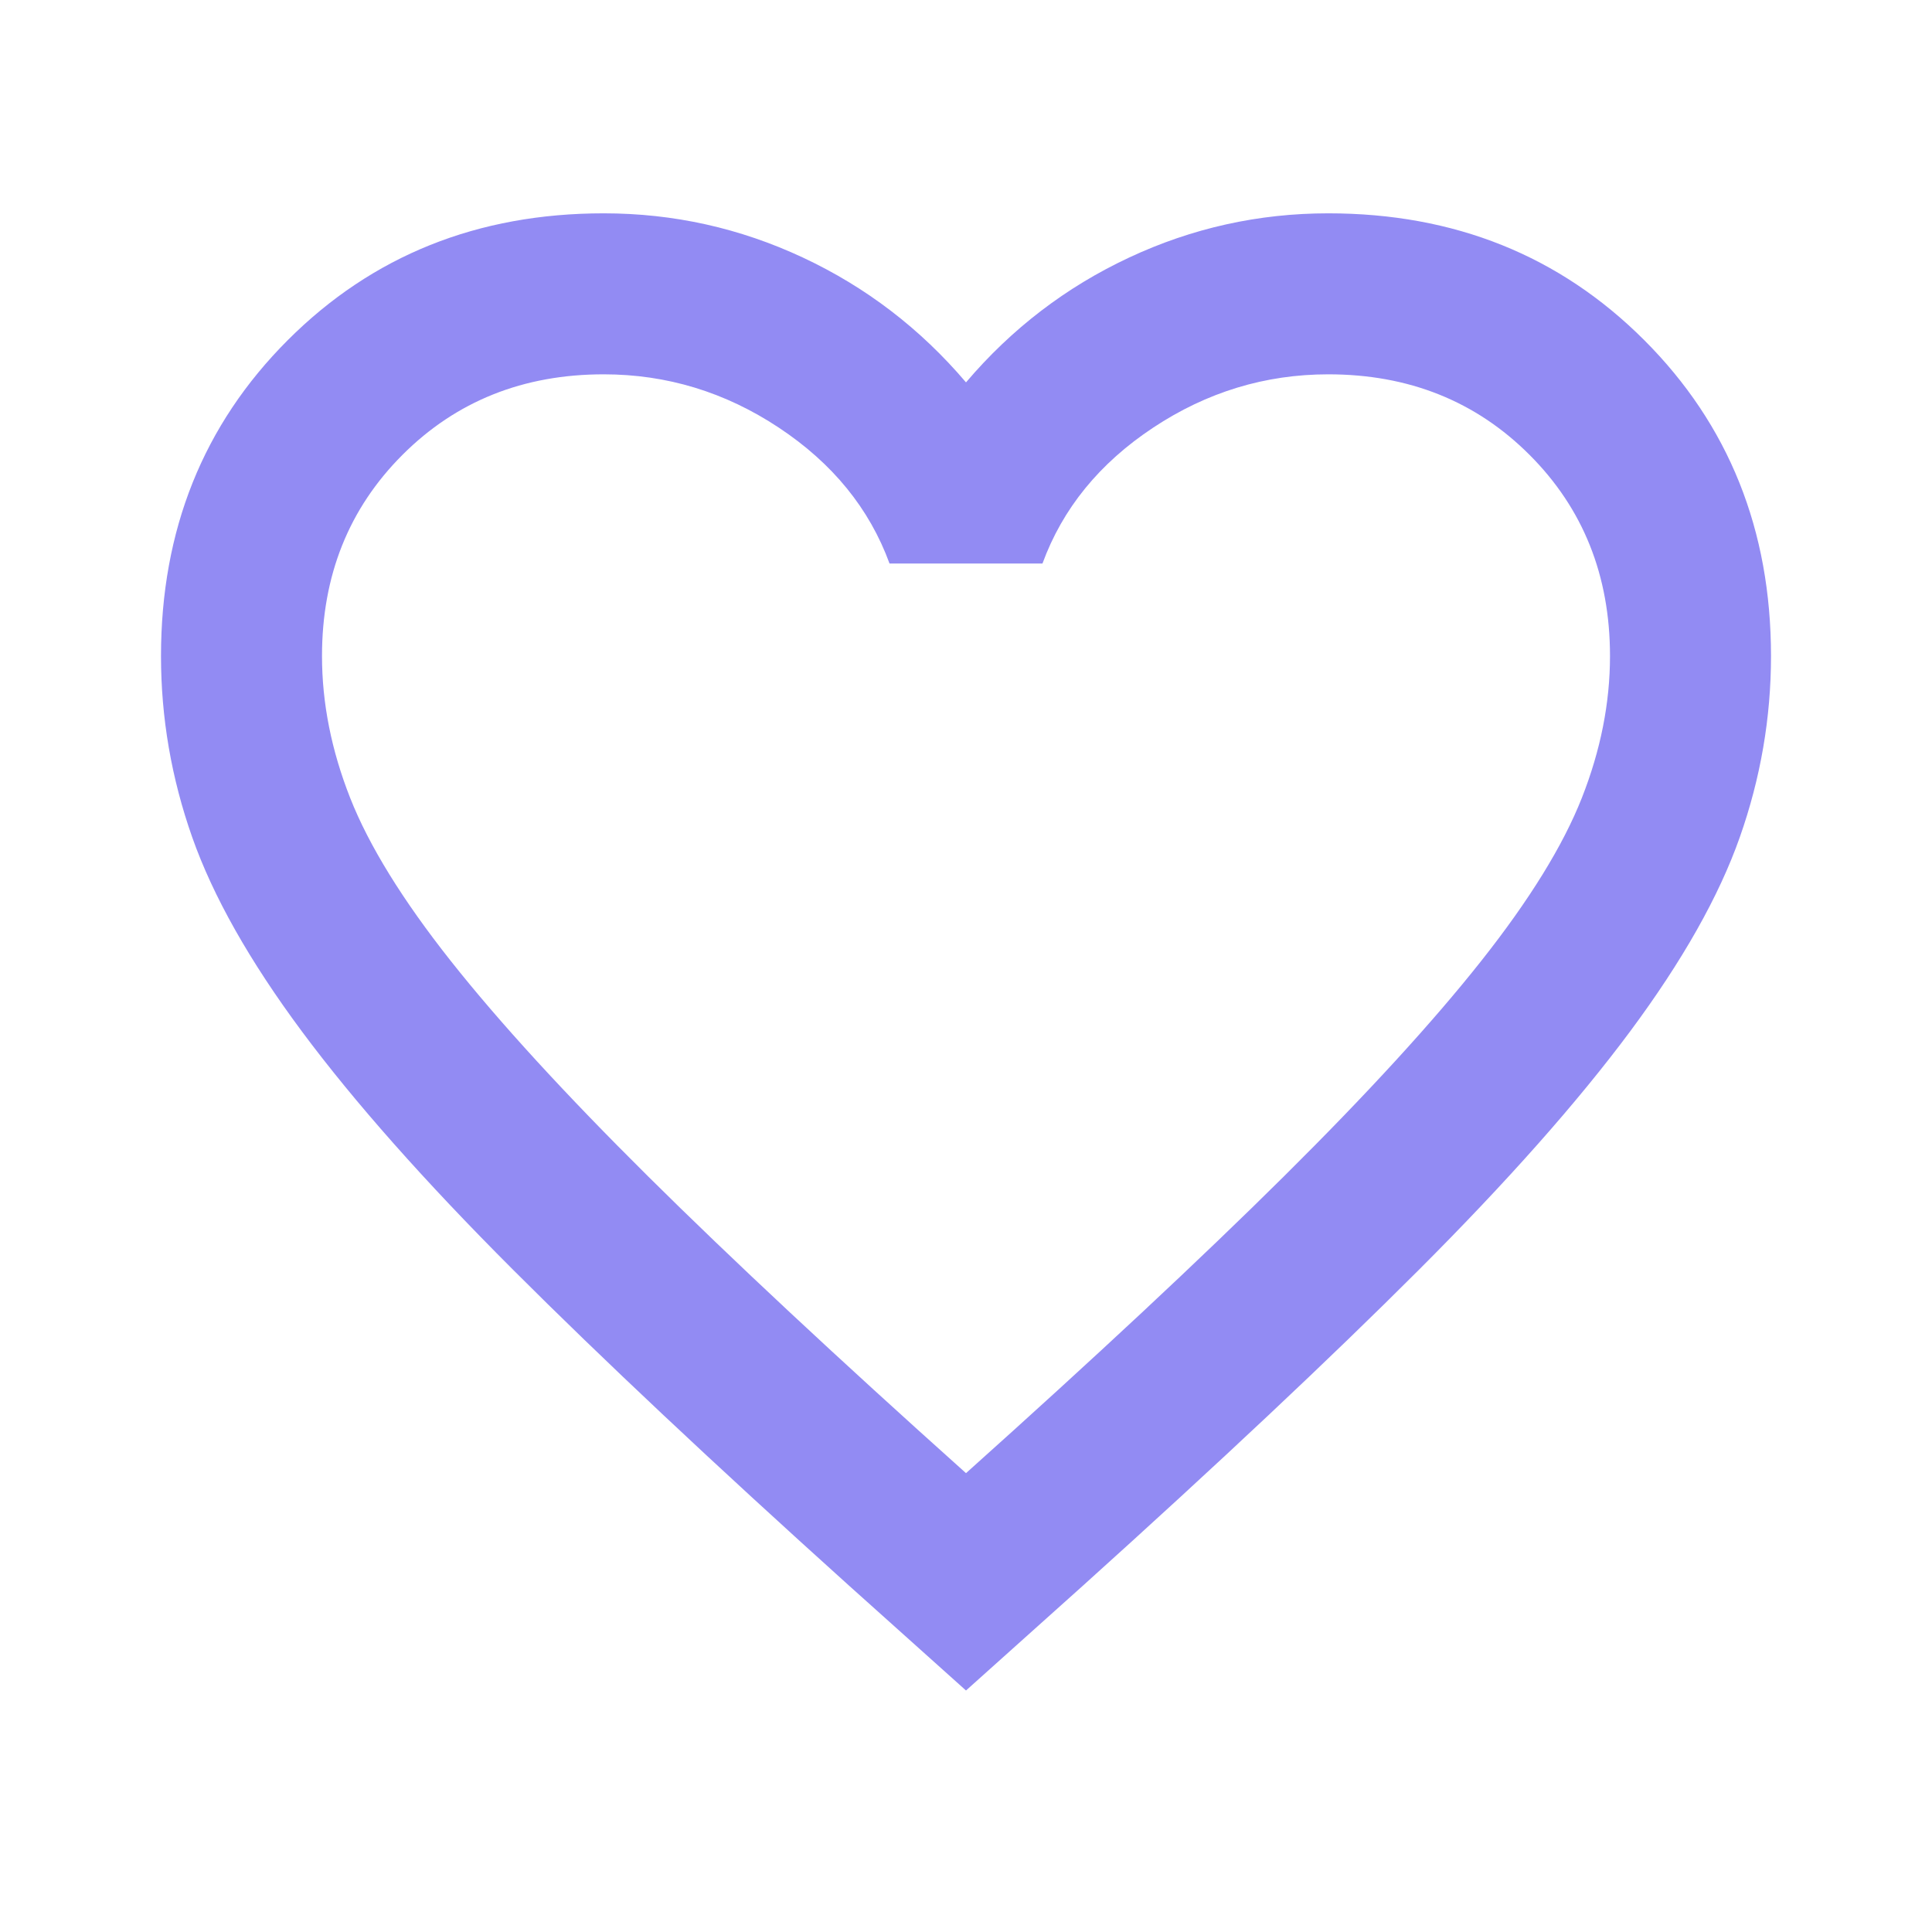
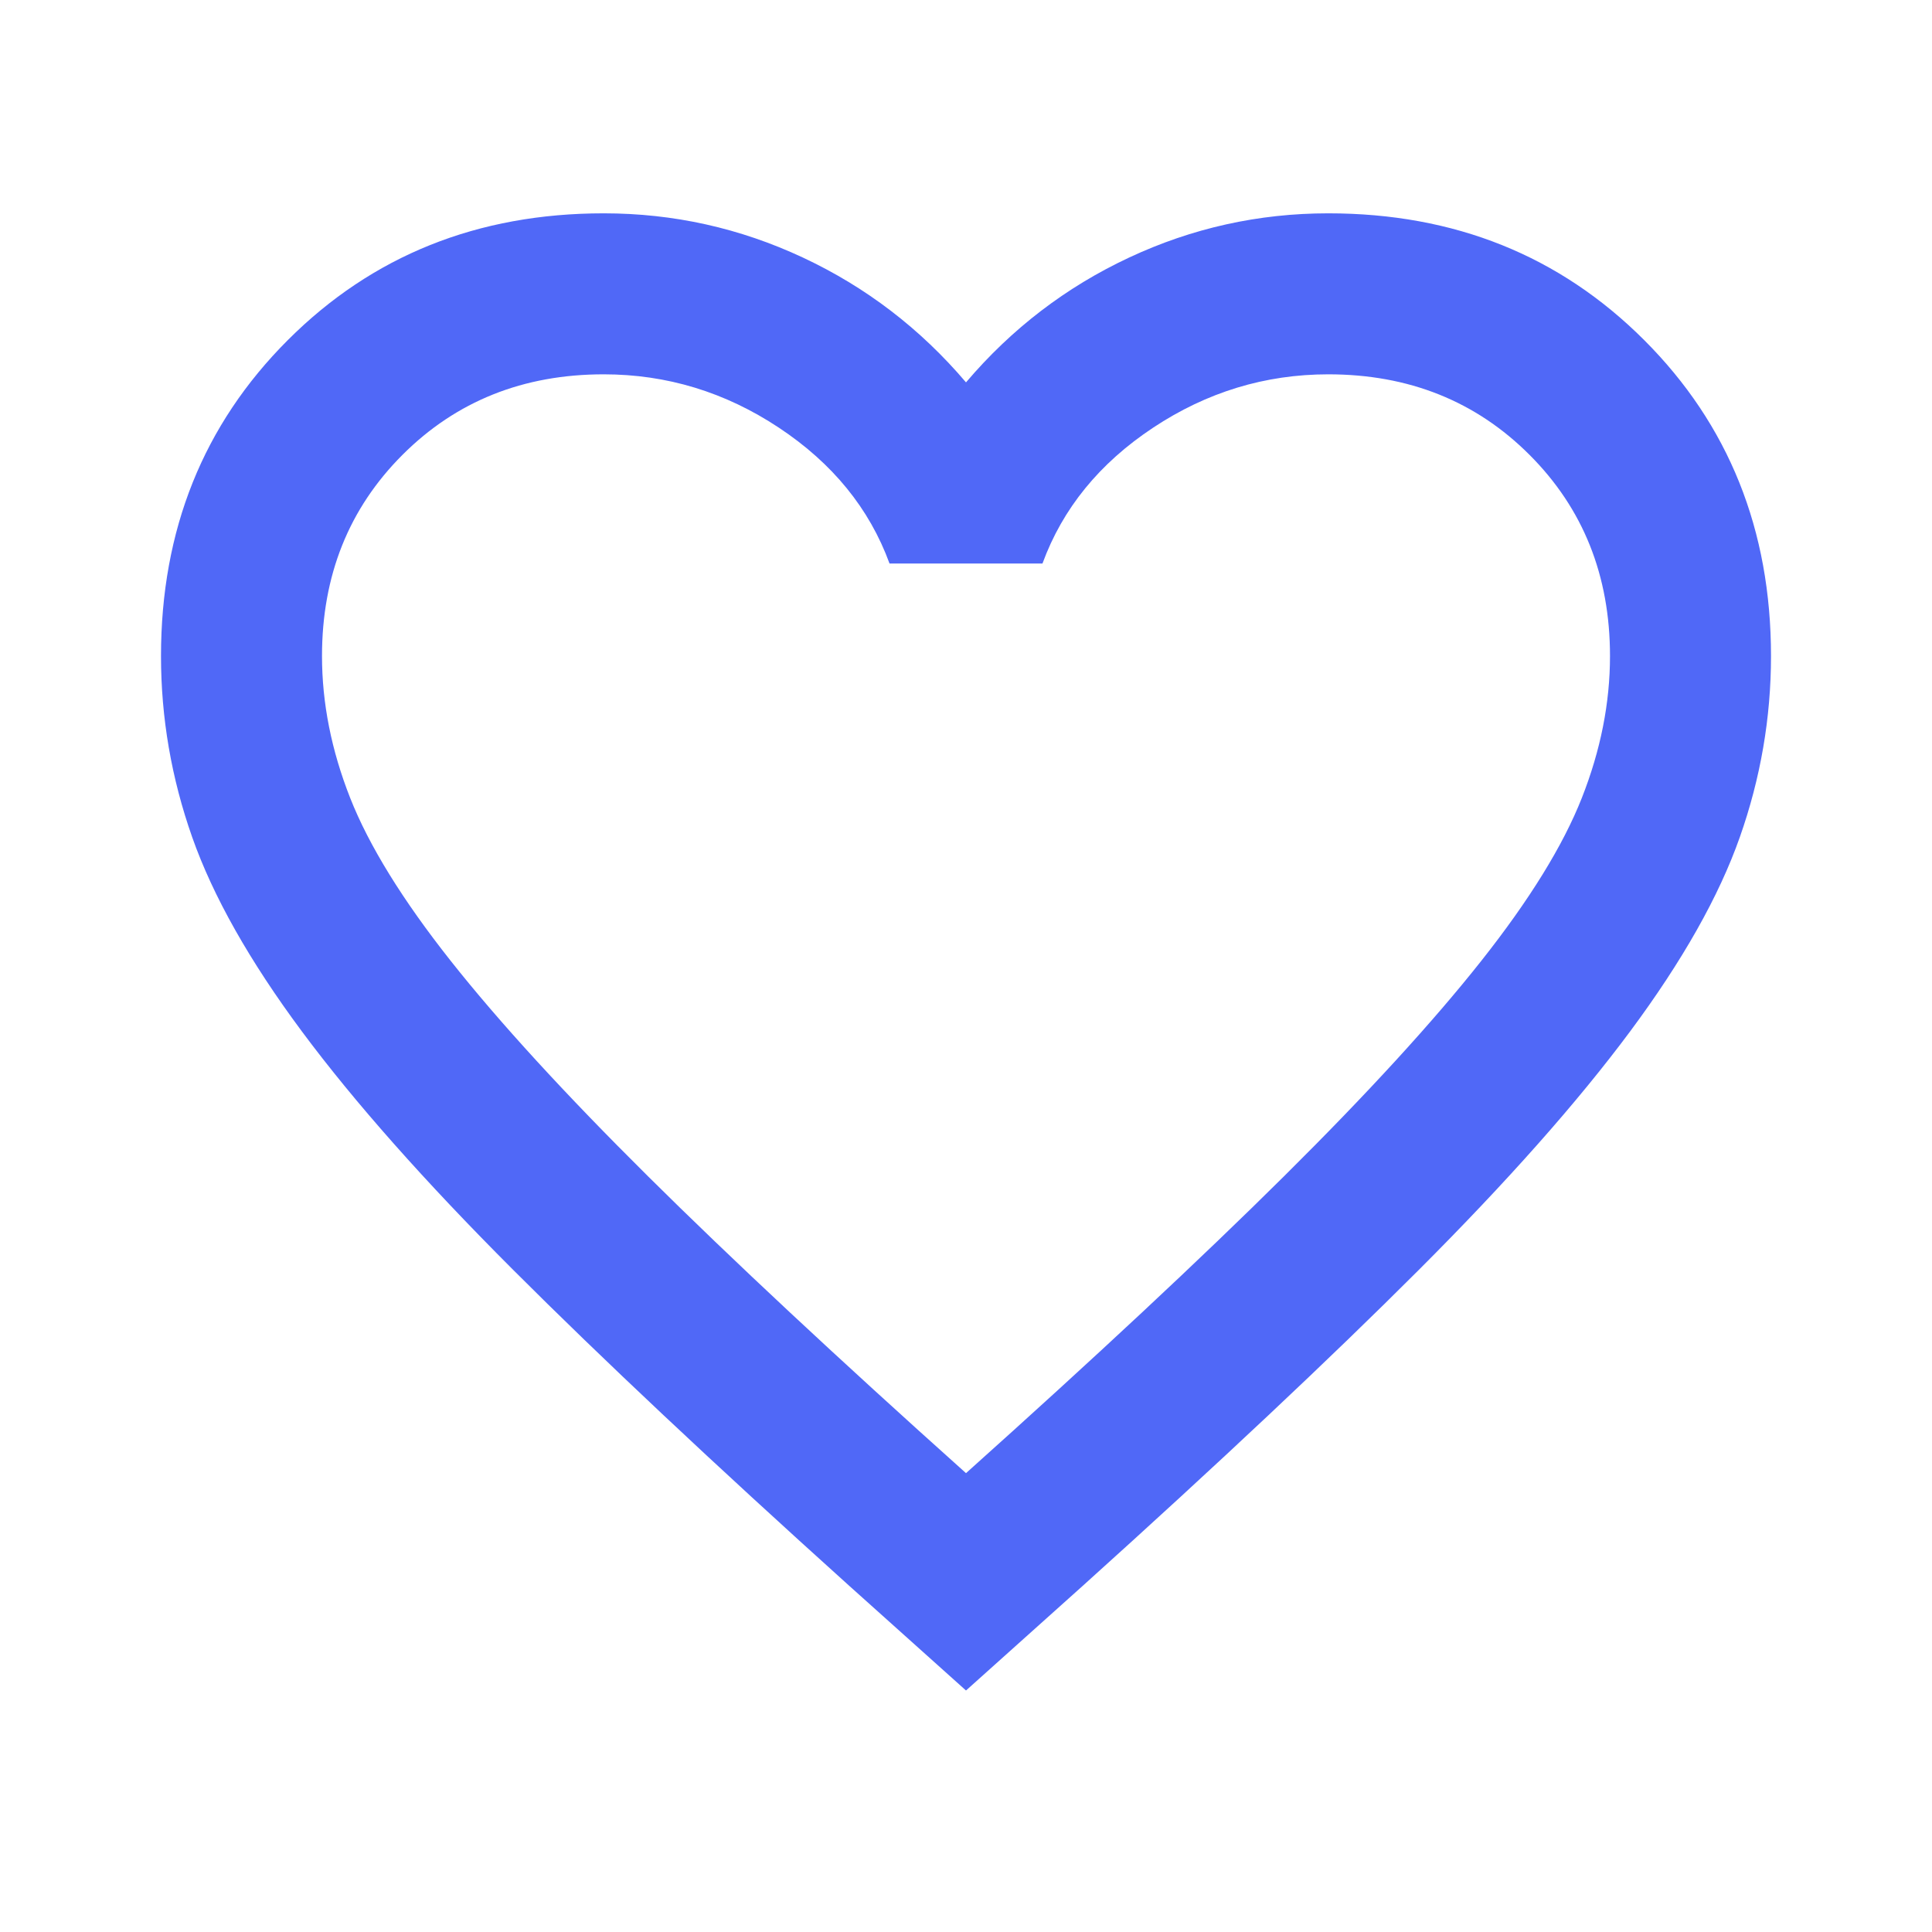
- <svg xmlns="http://www.w3.org/2000/svg" height="24px" viewBox="0 -960 960 960" width="24px" fill="#928bf3">
+ <svg xmlns="http://www.w3.org/2000/svg" height="24px" viewBox="0 -960 960 960" width="24px" fill="#5068F7">
  <path d="m480-120-58-52q-101-91-167-157T150-447.5Q111-500 95.5-544T80-634q0-94 63-157t157-63q52 0 99 22t81 62q34-40 81-62t99-22q94 0 157 63t63 157q0 46-15.5 90T810-447.5Q771-395 705-329T538-172l-58 52Zm0-108q96-86 158-147.5t98-107q36-45.5 50-81t14-70.5q0-60-40-100t-100-40q-47 0-87 26.5T518-680h-76q-15-41-55-67.5T300-774q-60 0-100 40t-40 100q0 35 14 70.5t50 81q36 45.5 98 107T480-228Zm0-273Z" />
</svg>
